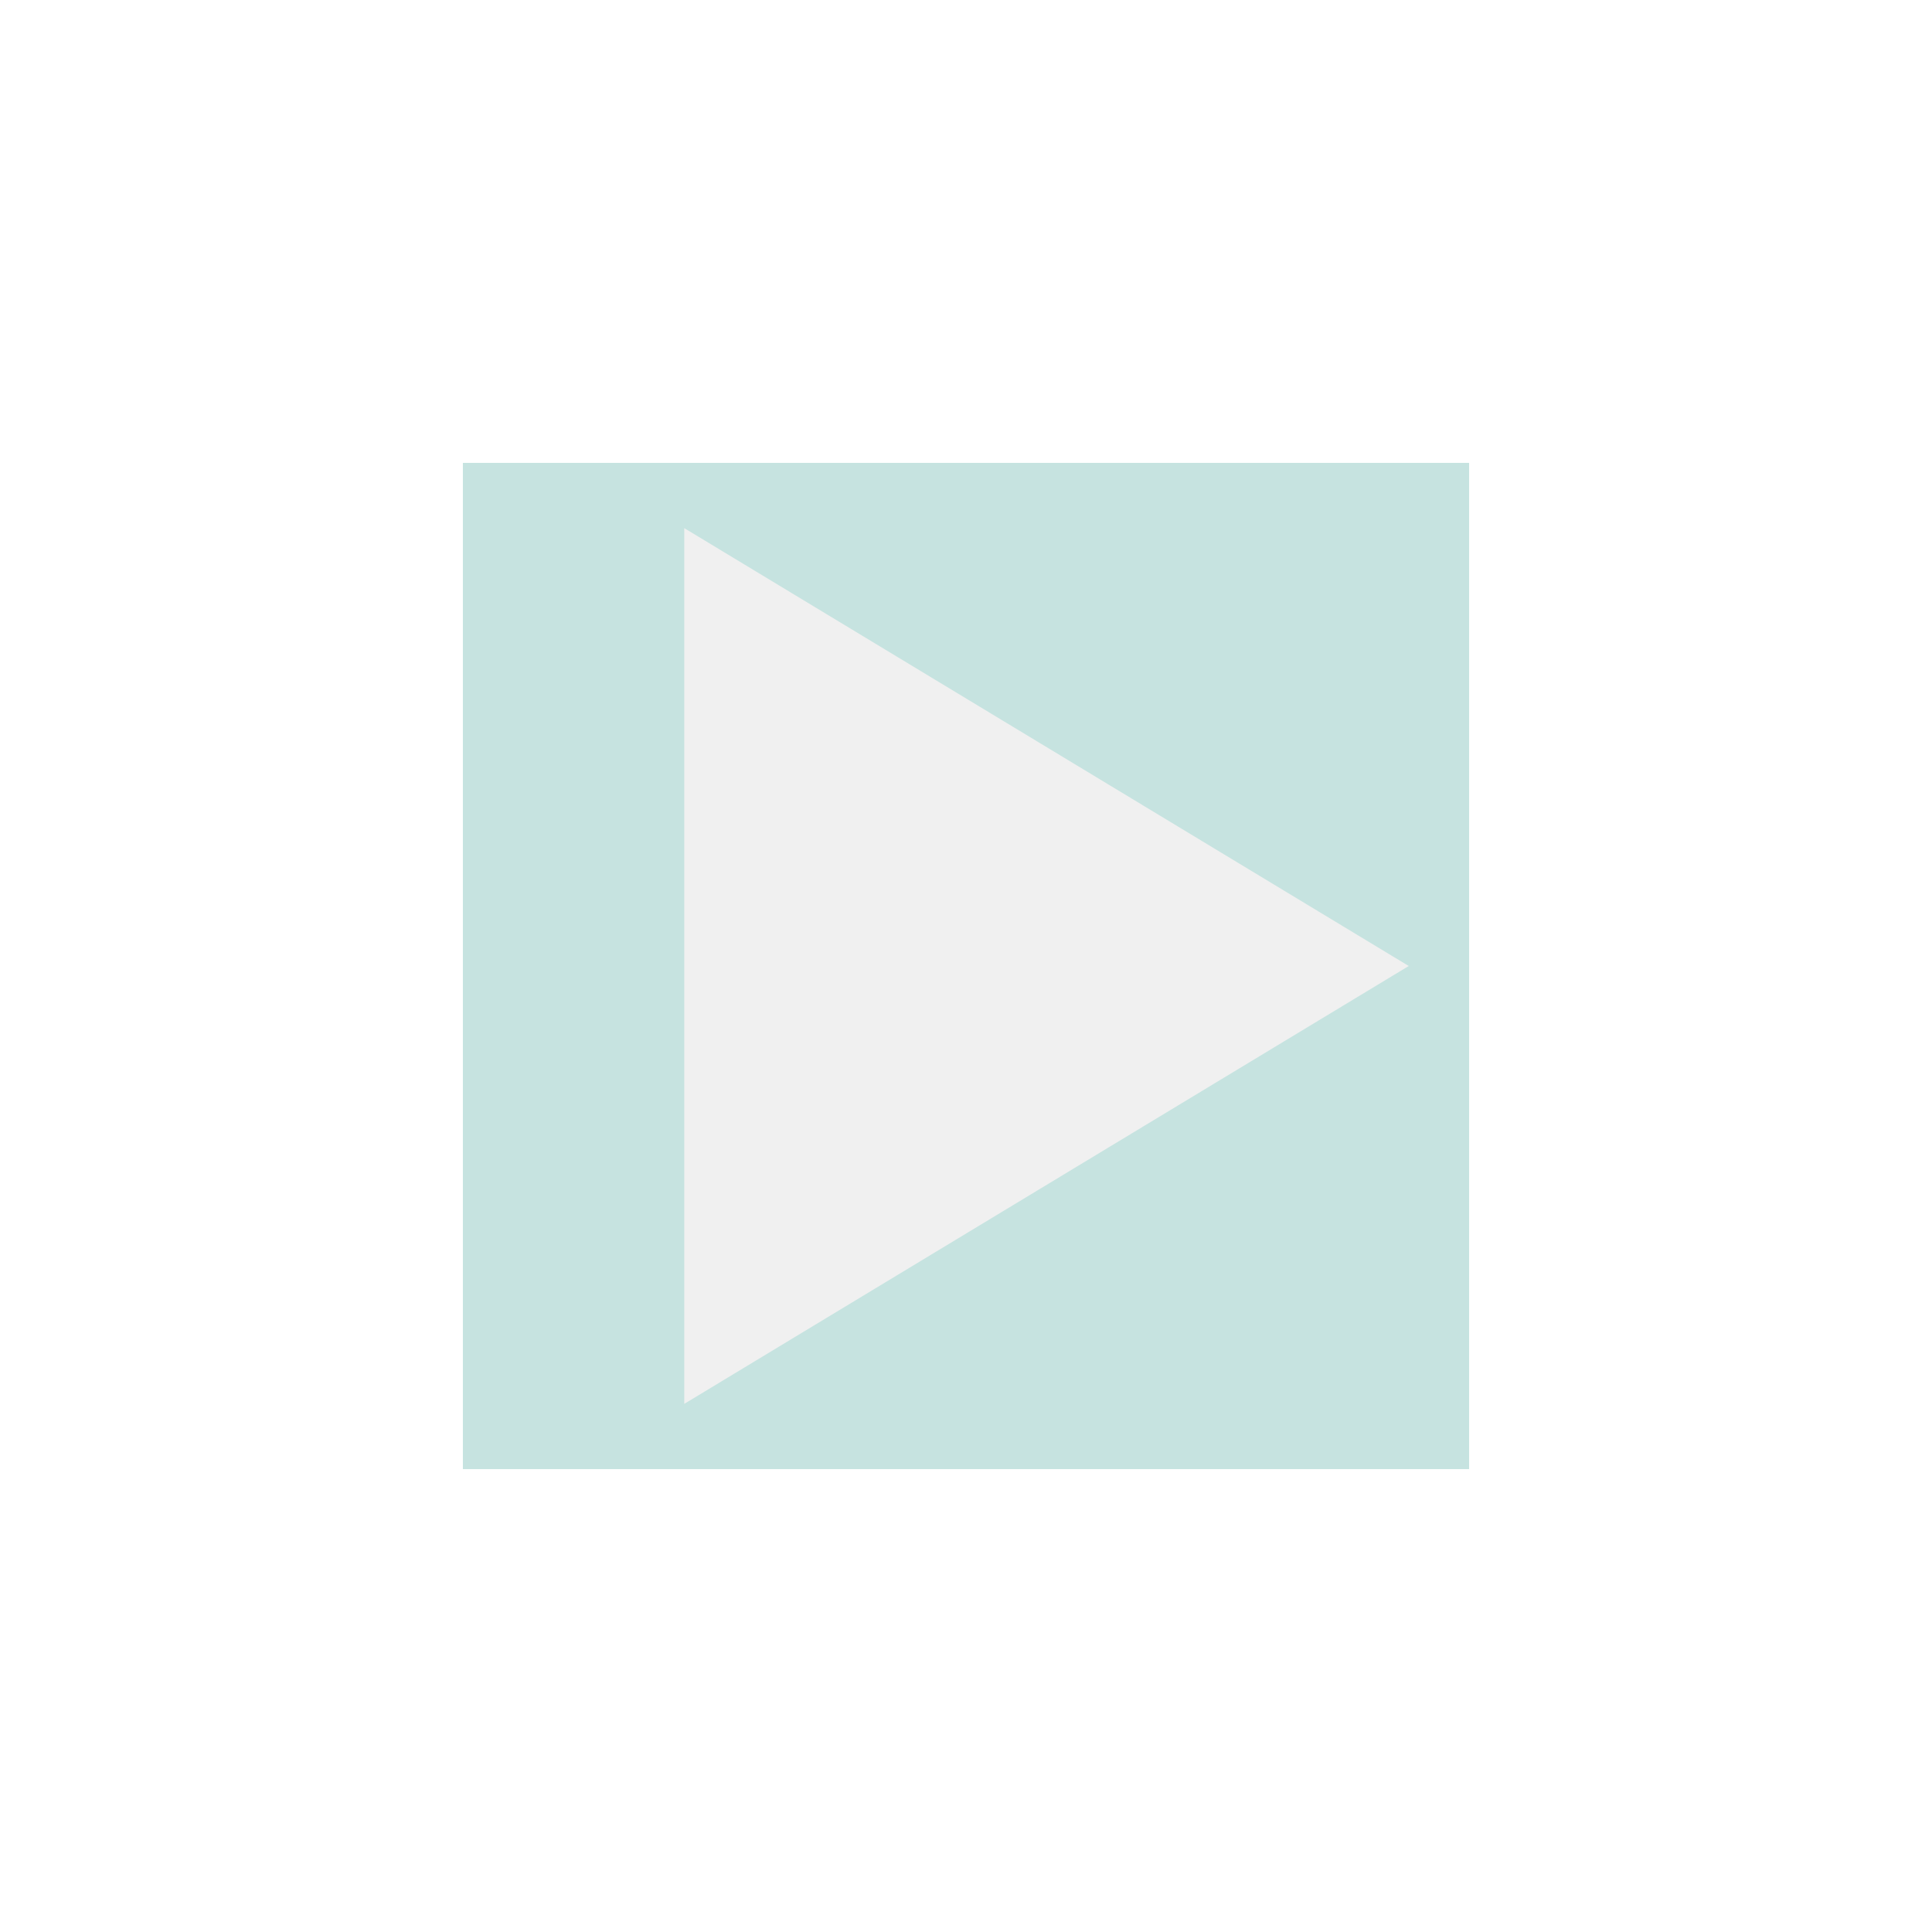
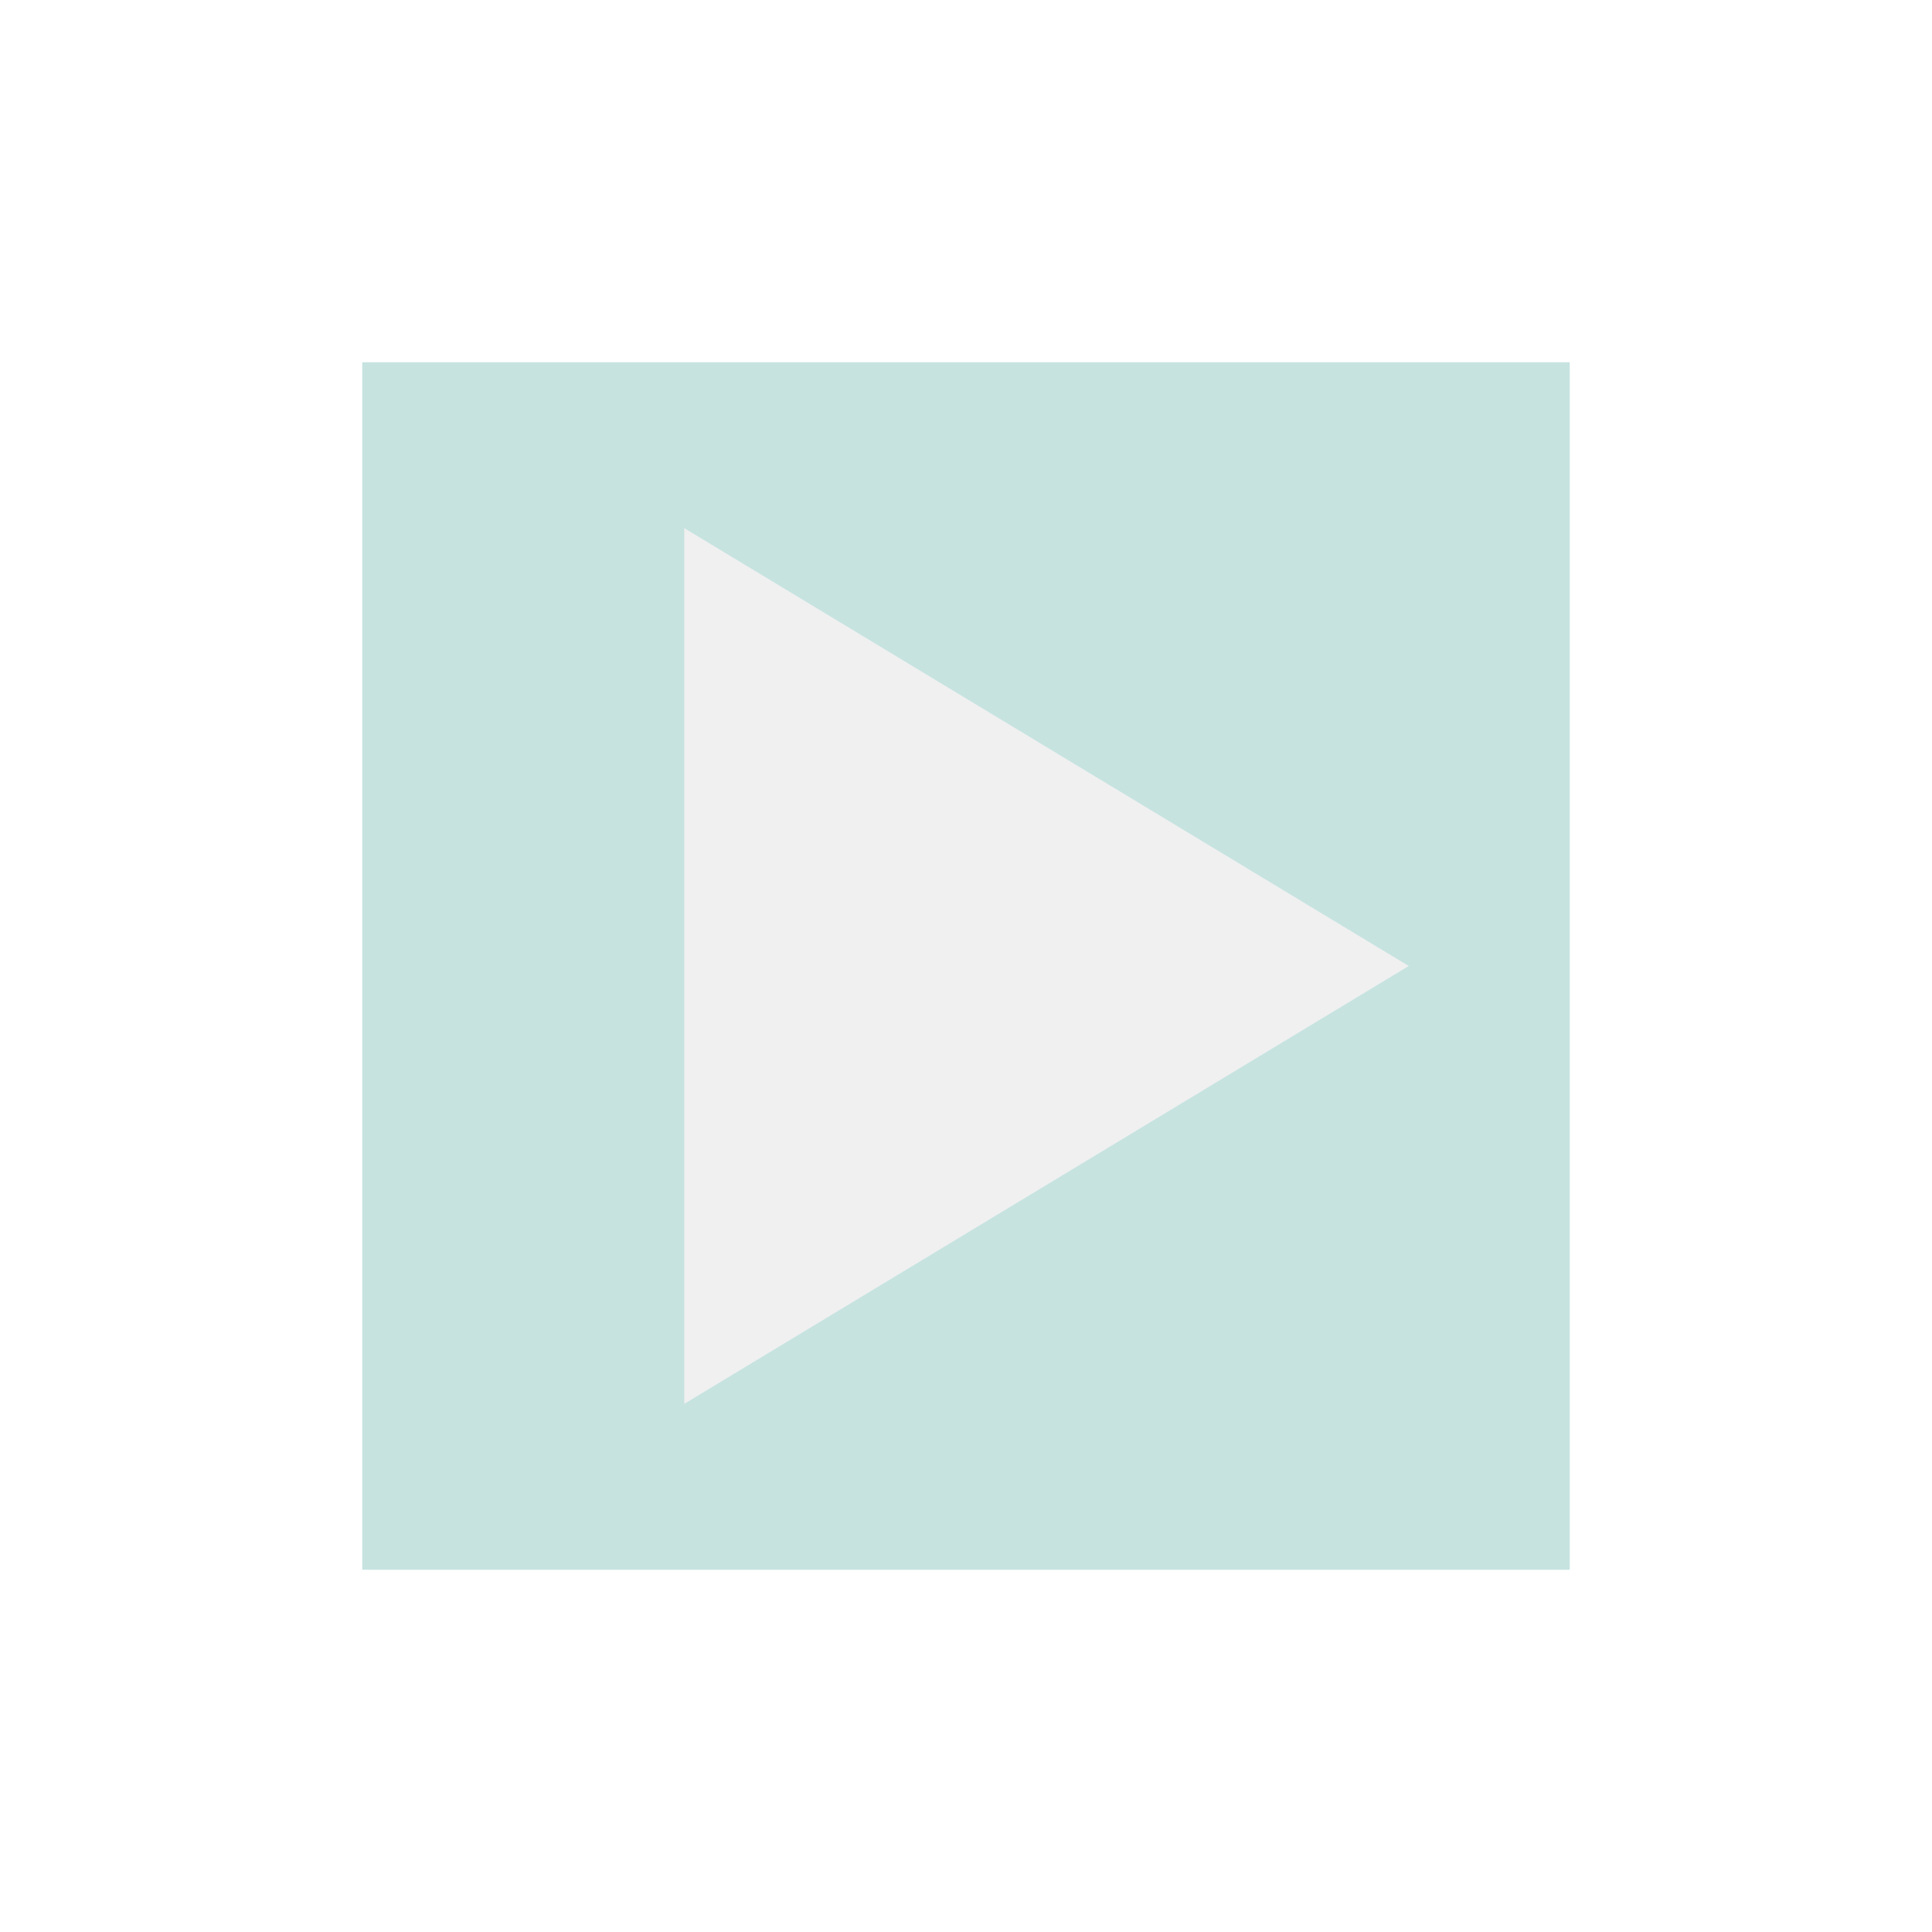
<svg xmlns="http://www.w3.org/2000/svg" version="1.1" id="Calque_1" x="0px" y="0px" viewBox="0 0 48 48" xml:space="preserve" width="48" height="48">
  <defs id="defs15" />
  <style type="text/css" id="style2">
	.st0{display:none;fill:#3D3D3D;}
	.st1{display:none;fill:#000100;}
	.st2{fill:#808080;}
</style>
  <rect x="0.5" y="19.6" class="st0" width="27.9" height="27.9" id="rect6" style="display:none;fill:#3d3d3d" />
  <path class="st1" d="M 28.9,48 H 0 V 19.1 H 28.9 Z M 1,47 H 27.9 V 20.1 H 1 Z" id="path8" style="display:none;fill:#000100" />
  <g id="layer2" transform="translate(0,19.1)" style="display:inline">
-     <rect style="display:inline;opacity:1;vector-effect:none;fill:#c6e3e0;fill-opacity:1;stroke:none;stroke-width:10.243;stroke-linecap:square;stroke-linejoin:miter;stroke-miterlimit:4;stroke-dasharray:none;stroke-dashoffset:0;stroke-opacity:1;paint-order:stroke fill markers" id="rect22" width="25" height="25" x="11.5" y="-7.6" />
+     <rect style="display:inline;opacity:1;vector-effect:none;fill:#c6e3e0;fill-opacity:1;stroke:none;stroke-width:12.292;stroke-linecap:square;stroke-linejoin:miter;stroke-miterlimit:4;stroke-dasharray:none;stroke-dashoffset:0;stroke-opacity:1;paint-order:stroke fill markers" id="rect22" width="30" height="30" x="9" y="-10.1" />
  </g>
  <g id="layer1" style="display:inline" transform="translate(0,19.1)">
    <path style="fill:#f0f0f0;stroke-width:1.978;fill-opacity:1;stroke:none" class="st2" d="M 17,-5.979 35,4.9 17,15.779 Z" id="path10" />
  </g>
</svg>
